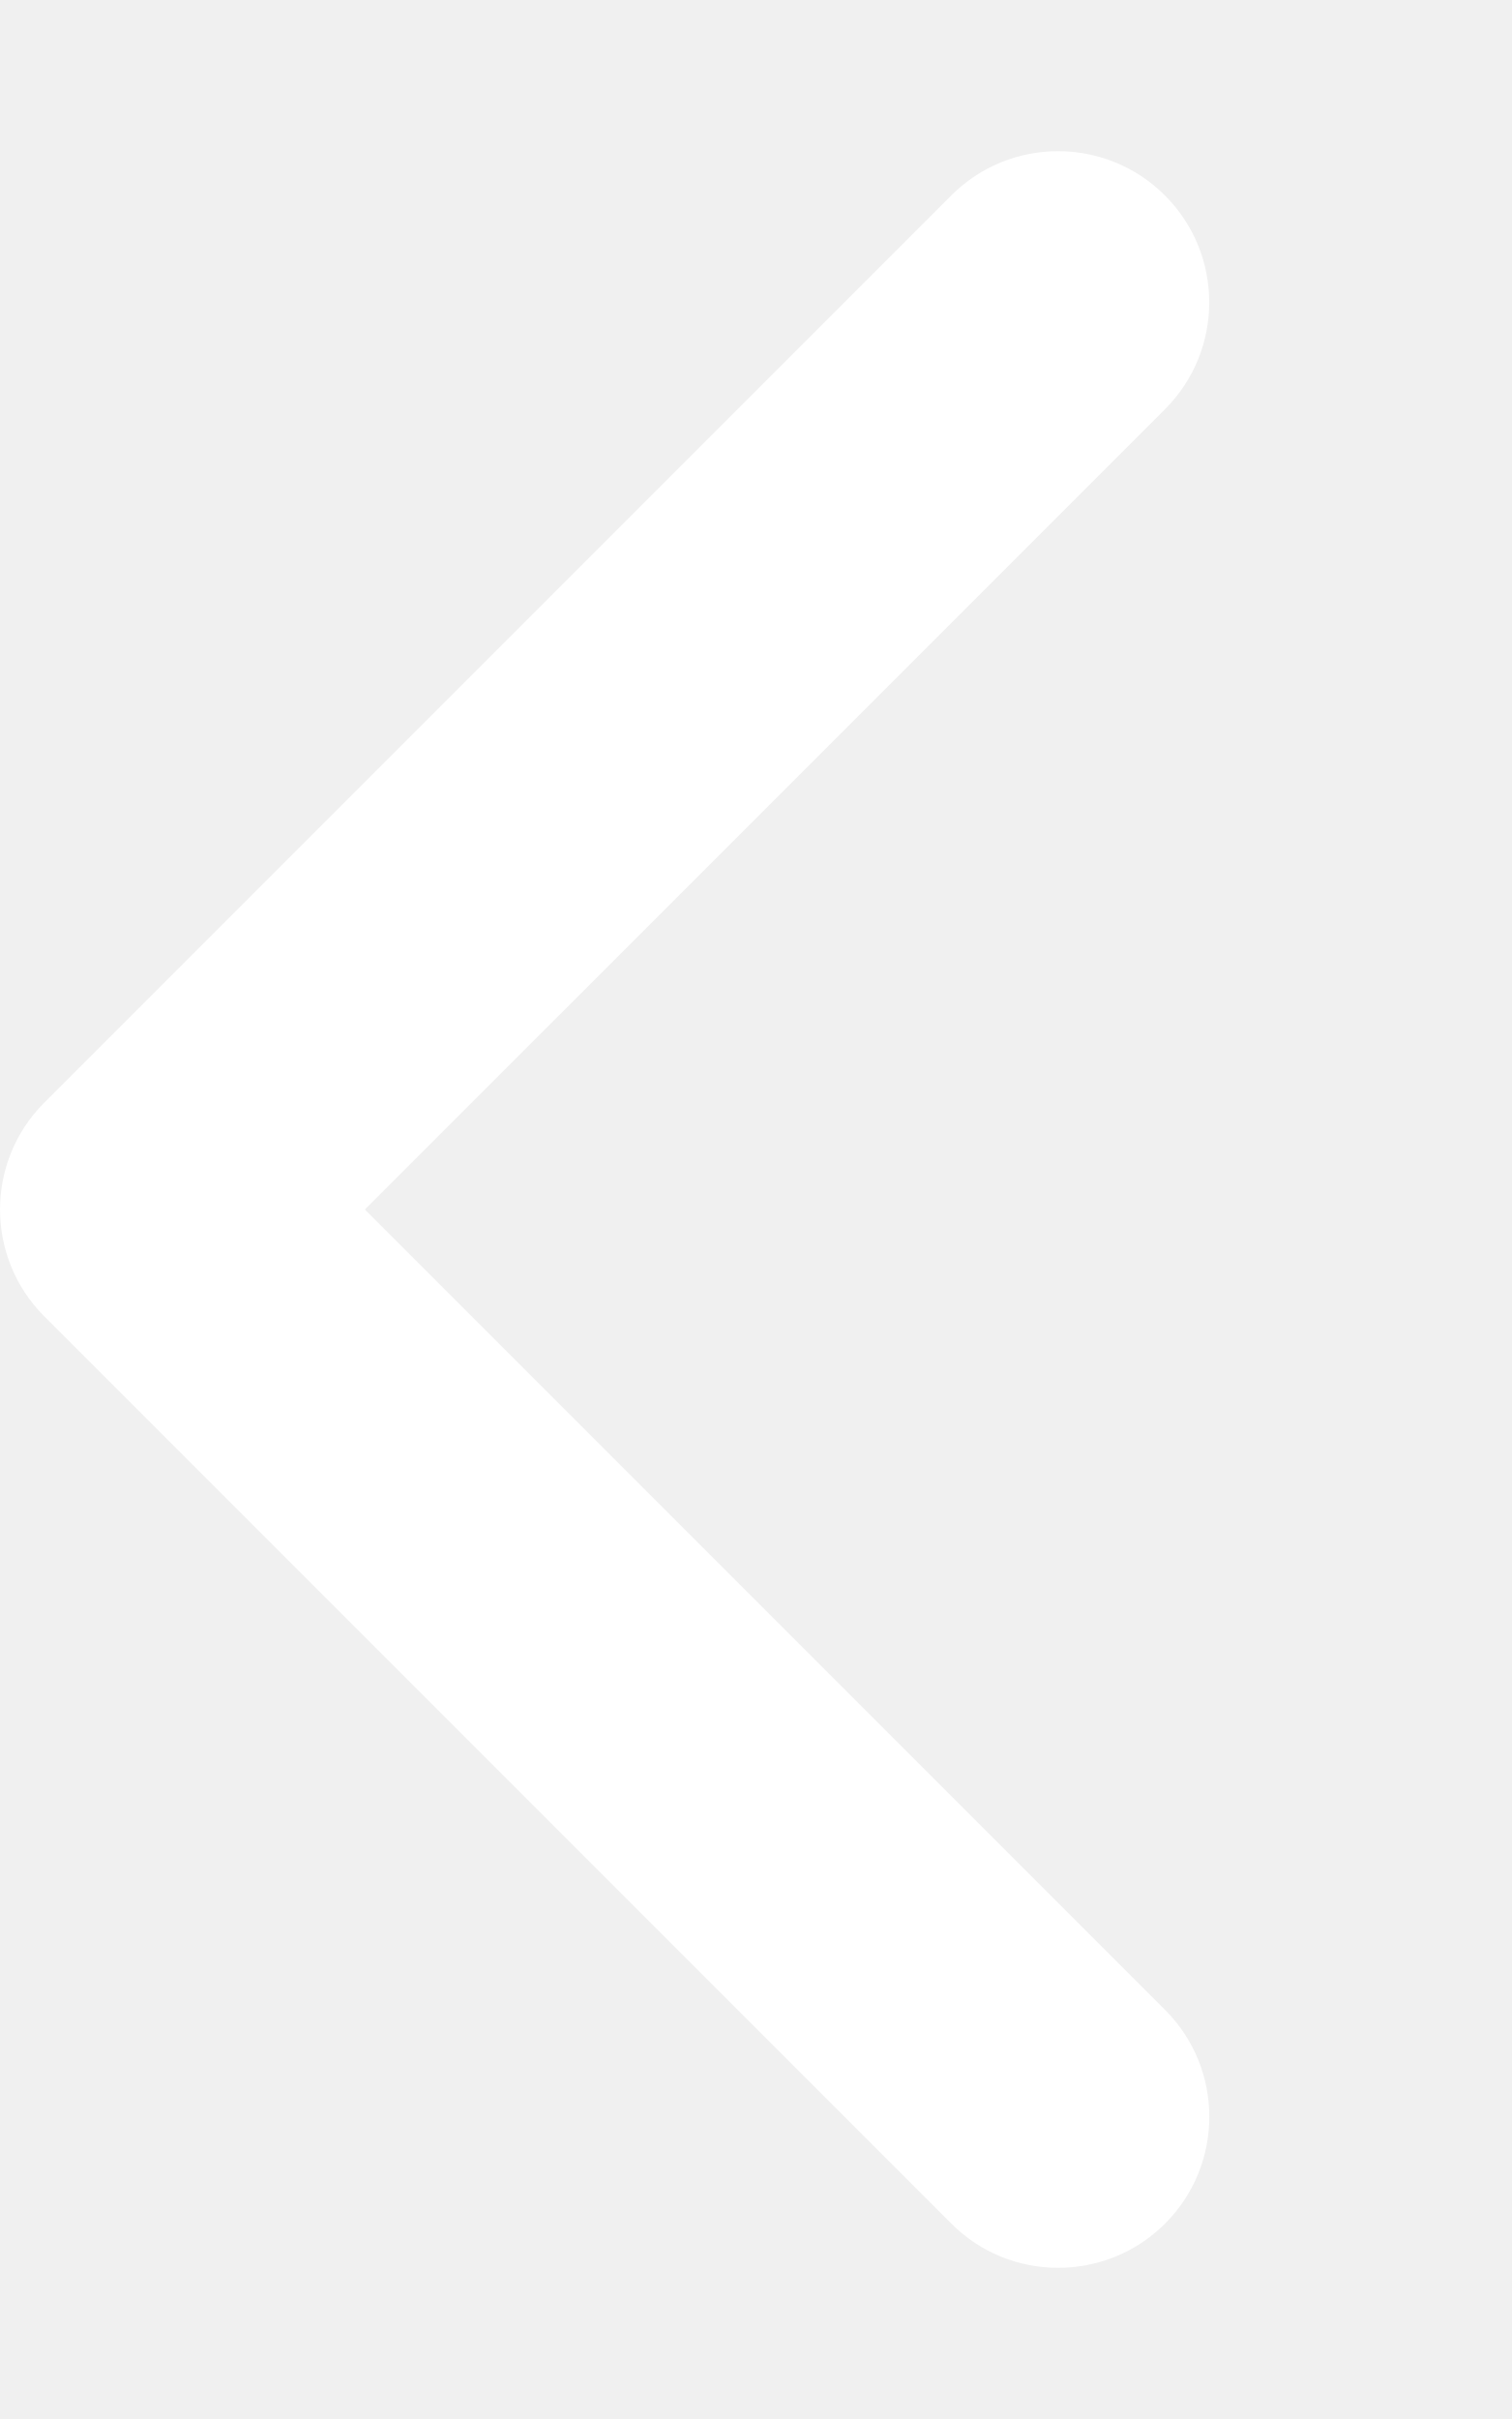
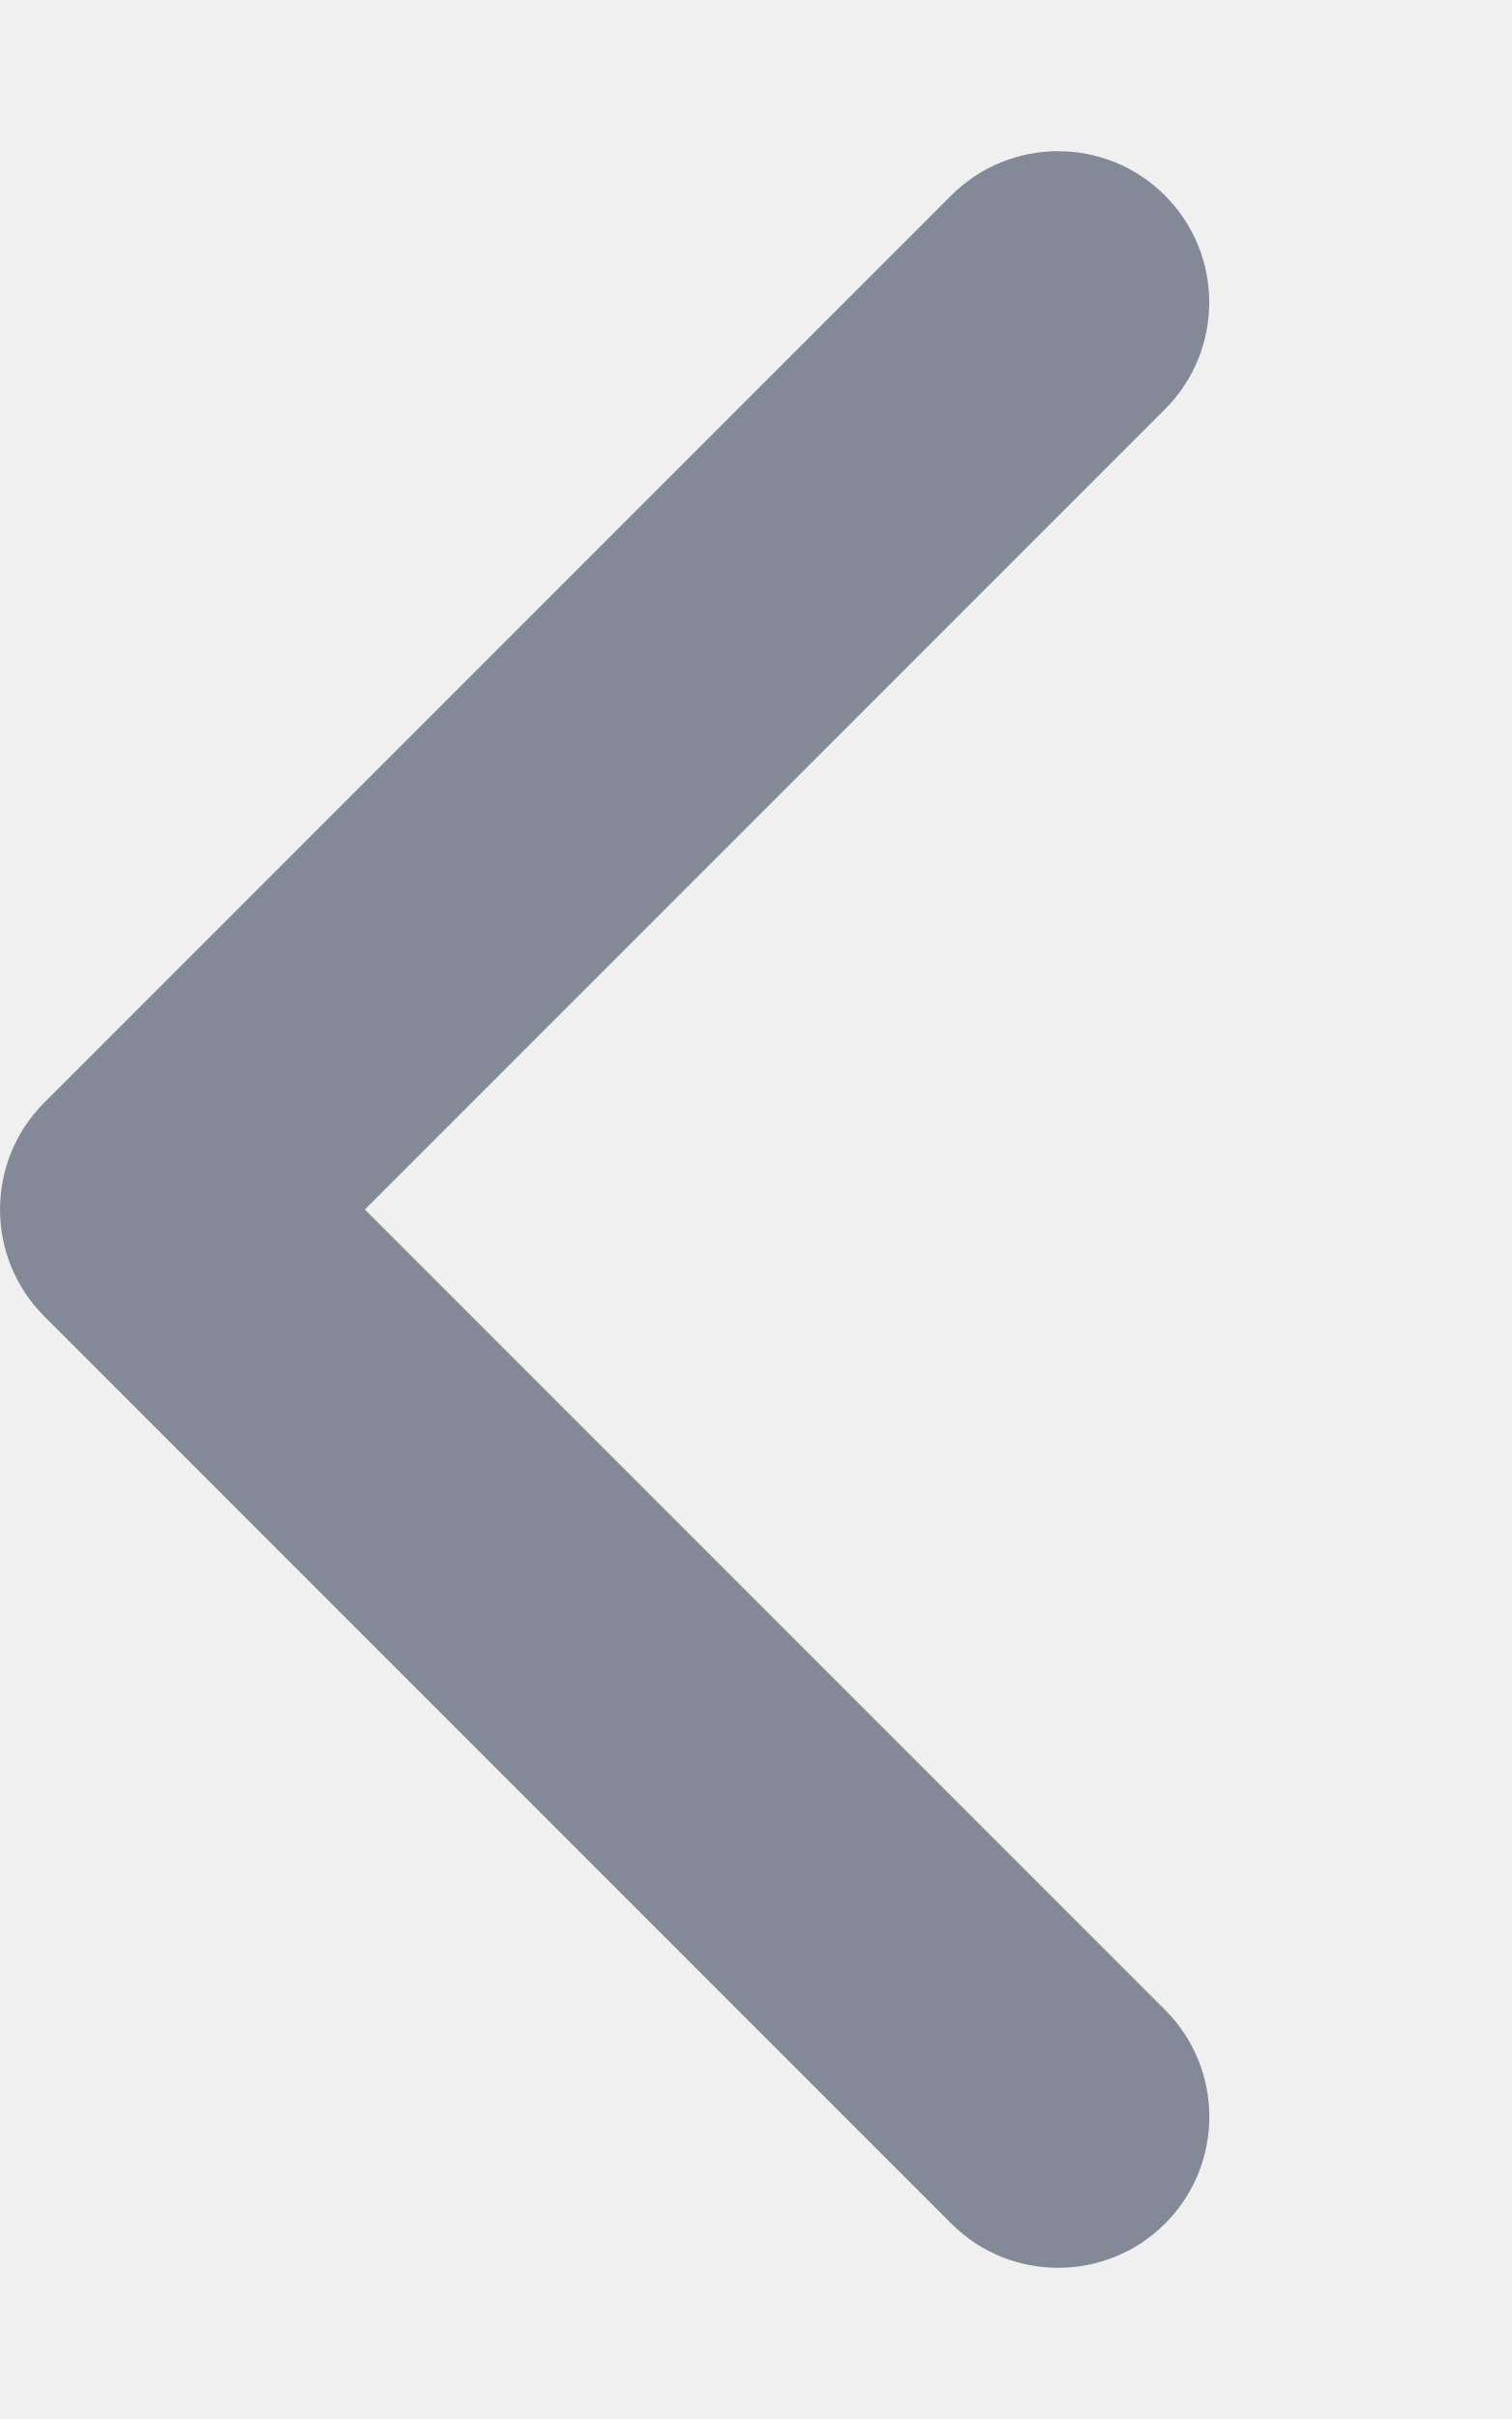
- <svg xmlns="http://www.w3.org/2000/svg" fill="white" viewBox="0 0 320 512">
+ <svg xmlns="http://www.w3.org/2000/svg" fill="#838996" viewBox="0 0 320 512">
  <path d="M224 480c-8.188 0-16.38-3.125-22.62-9.375l-192-192c-12.5-12.5-12.5-32.75 0-45.25l192-192c12.5-12.5 32.75-12.5 45.25 0s12.5 32.75 0 45.25L77.25 256l169.4 169.4c12.5 12.5 12.5 32.75 0 45.25C240.4 476.9 232.2 480 224 480z" />
</svg>
